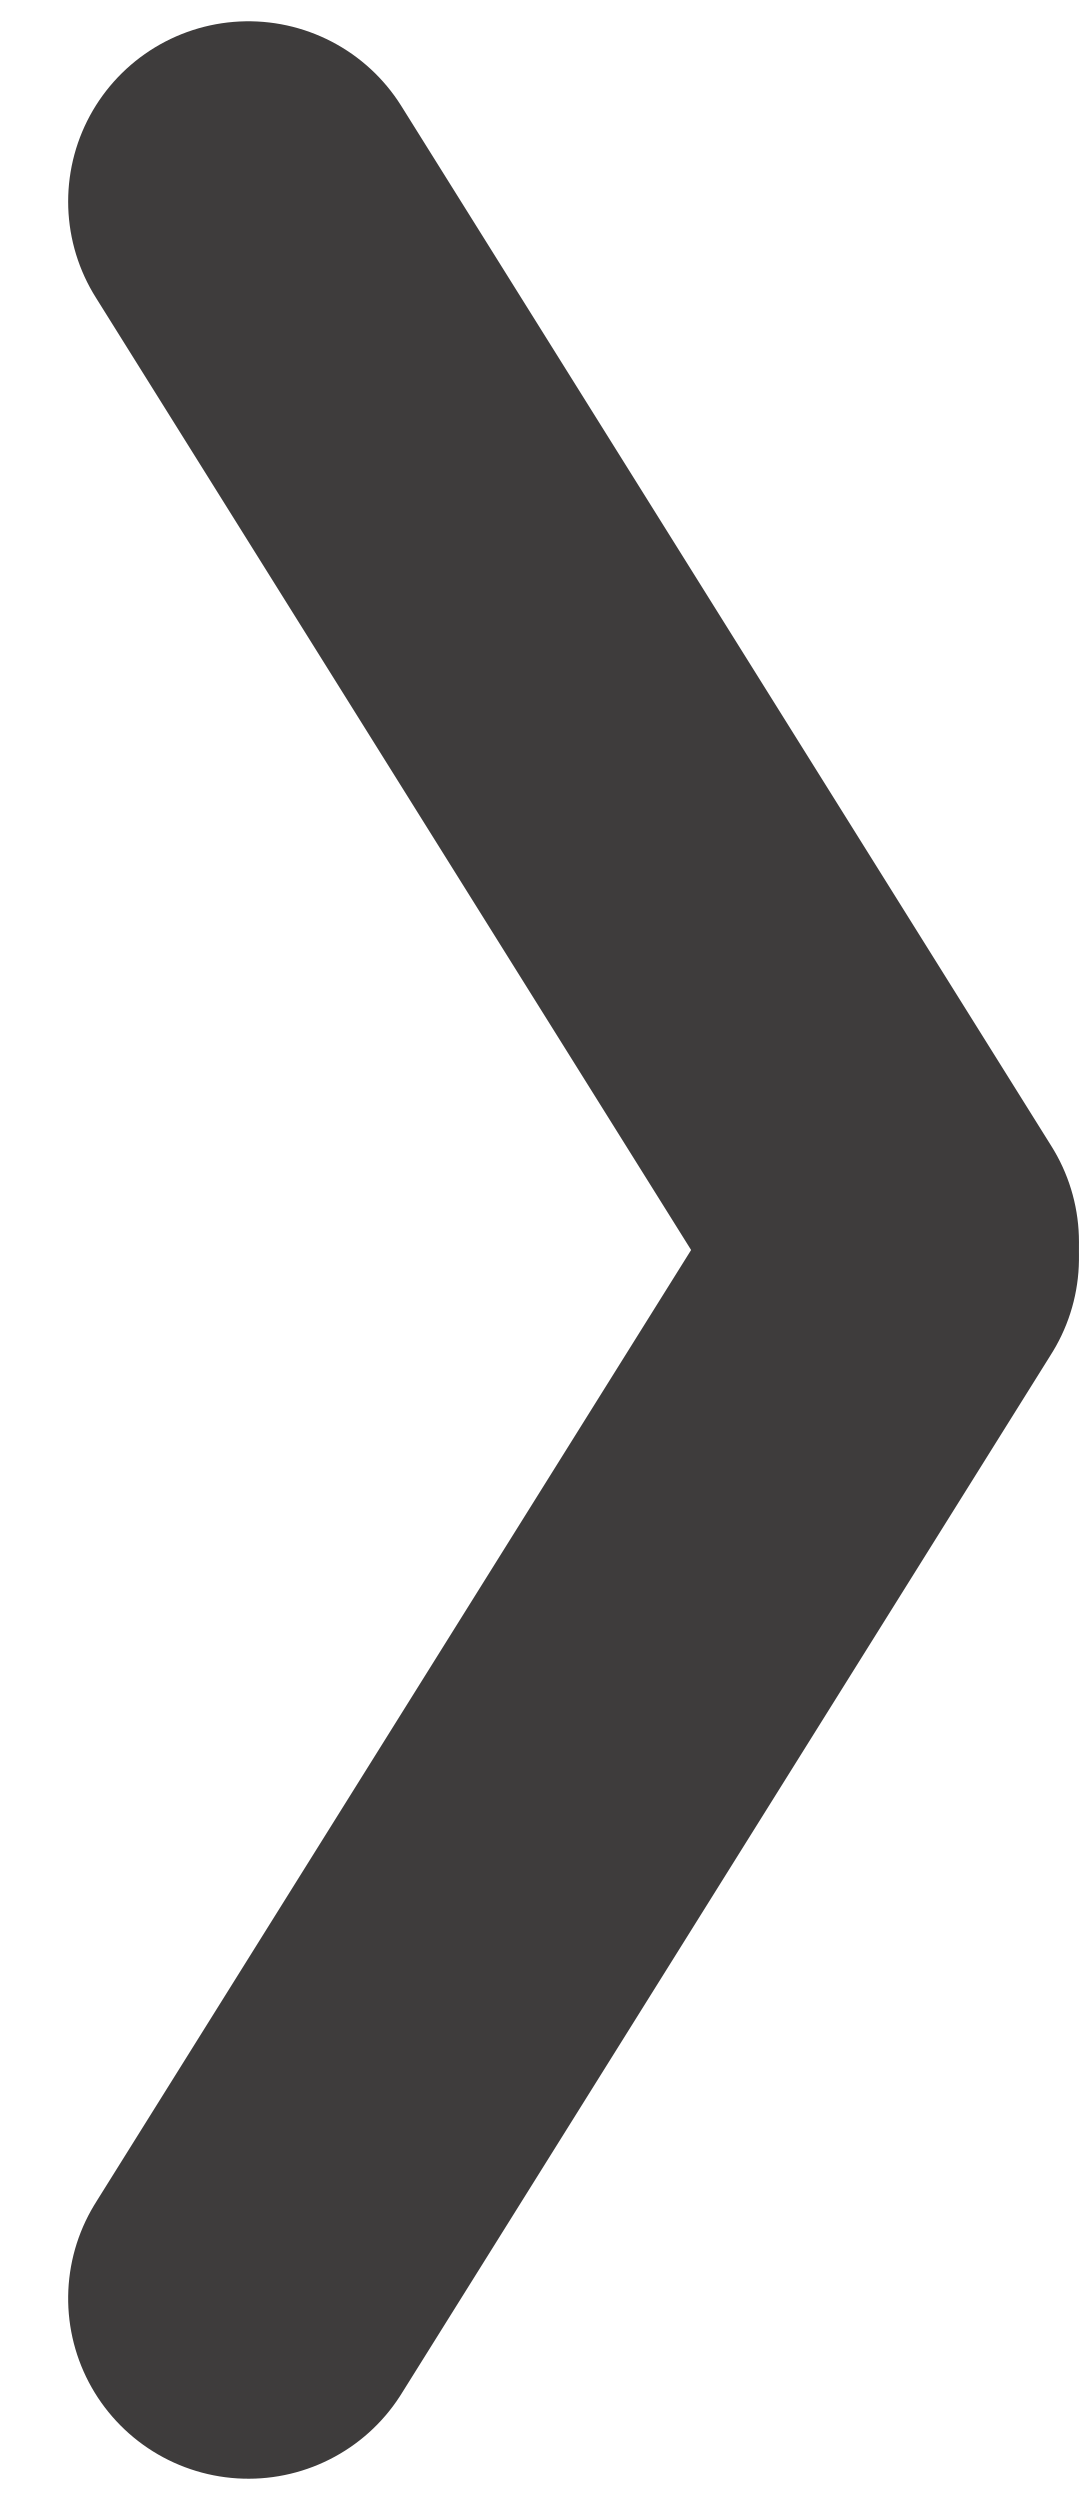
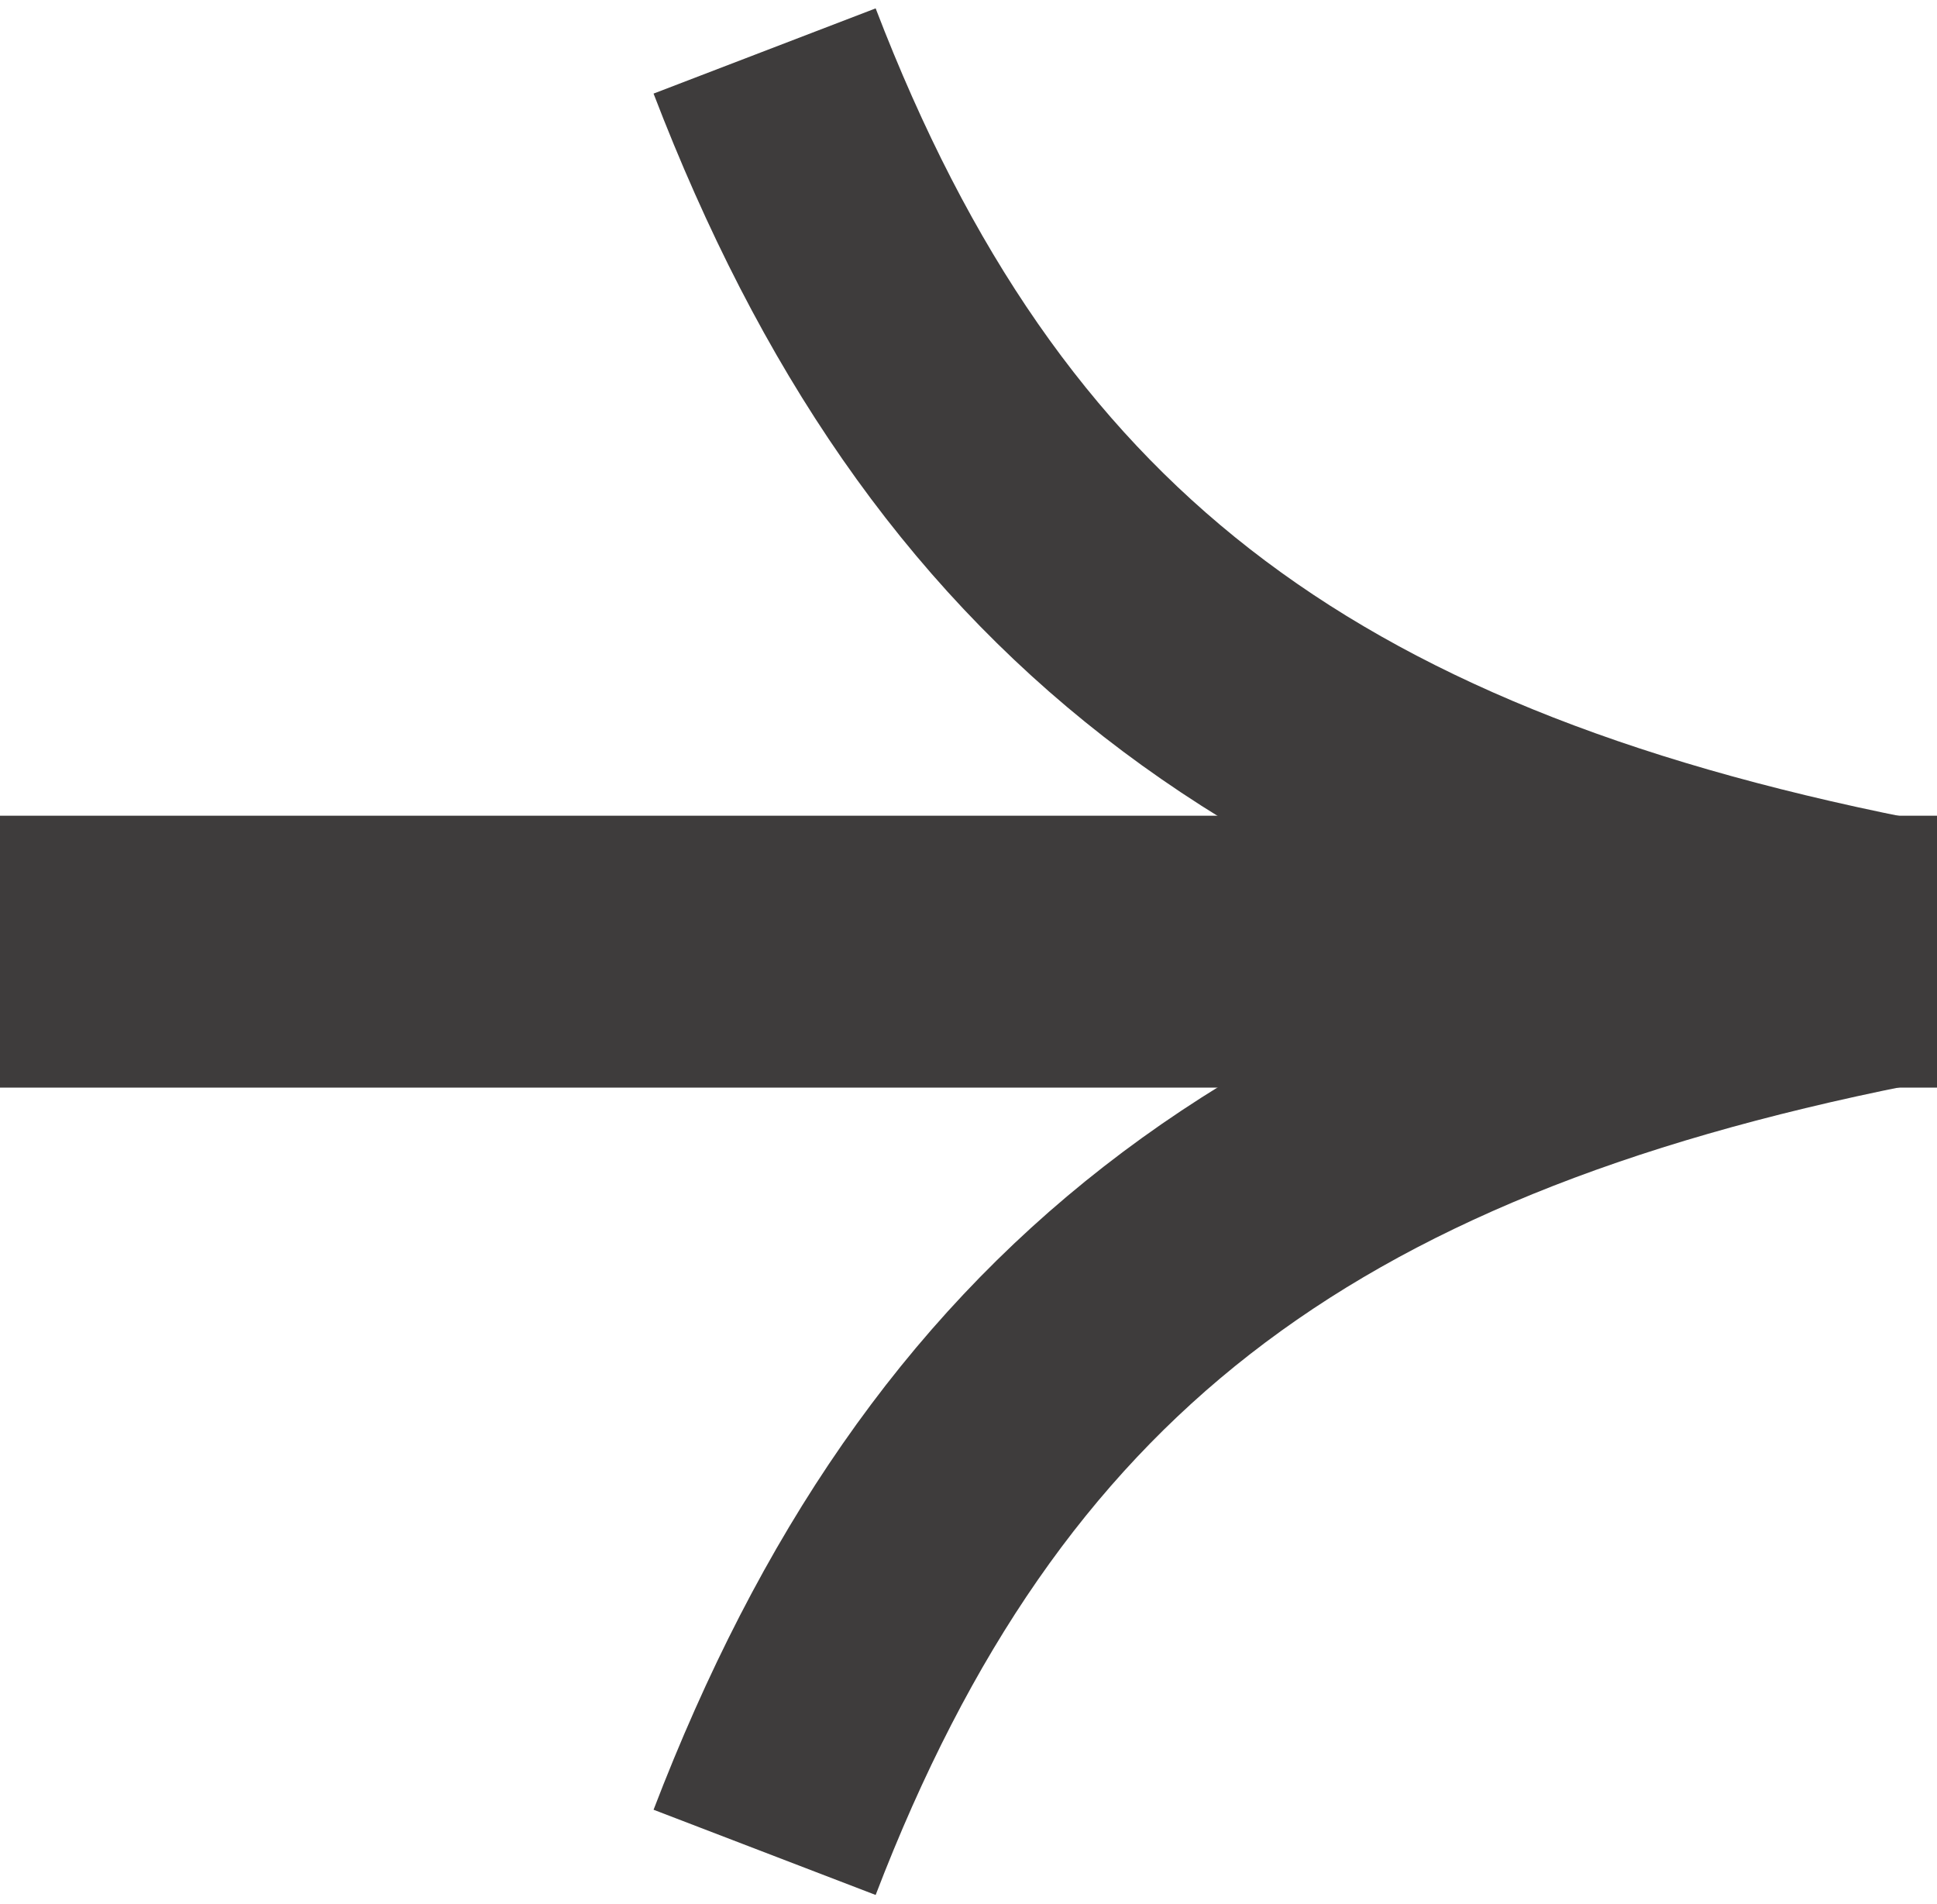
- <svg xmlns="http://www.w3.org/2000/svg" width="45" height="104" viewBox="0 0 45 104" fill="none">
-   <line x1="10.335" y1="8.385" x2="37.385" y2="51.665" stroke="#3E3C3C" stroke-width="15" stroke-linecap="round" />
-   <line x1="7.5" y1="-7.5" x2="58.538" y2="-7.5" transform="matrix(0.529999 -0.847998 -0.847998 -0.529999 0 98)" stroke="#3E3C3C" stroke-width="15" stroke-linecap="round" />
+ <svg xmlns="http://www.w3.org/2000/svg" width="57" height="56" viewBox="0 0 57 56" fill="none">
+   <path d="M55.5 27.5C38 24 28.365 16.787 22.5 1.5" stroke="#3E3C3C" stroke-width="7" />
+   <path d="M55.5 28.5C38 32 28.365 39.213 22.5 54.5" stroke="#3E3C3C" stroke-width="7" />
+   <path d="M57 28L0 28" stroke="#3E3C3C" stroke-width="8" />
</svg>
